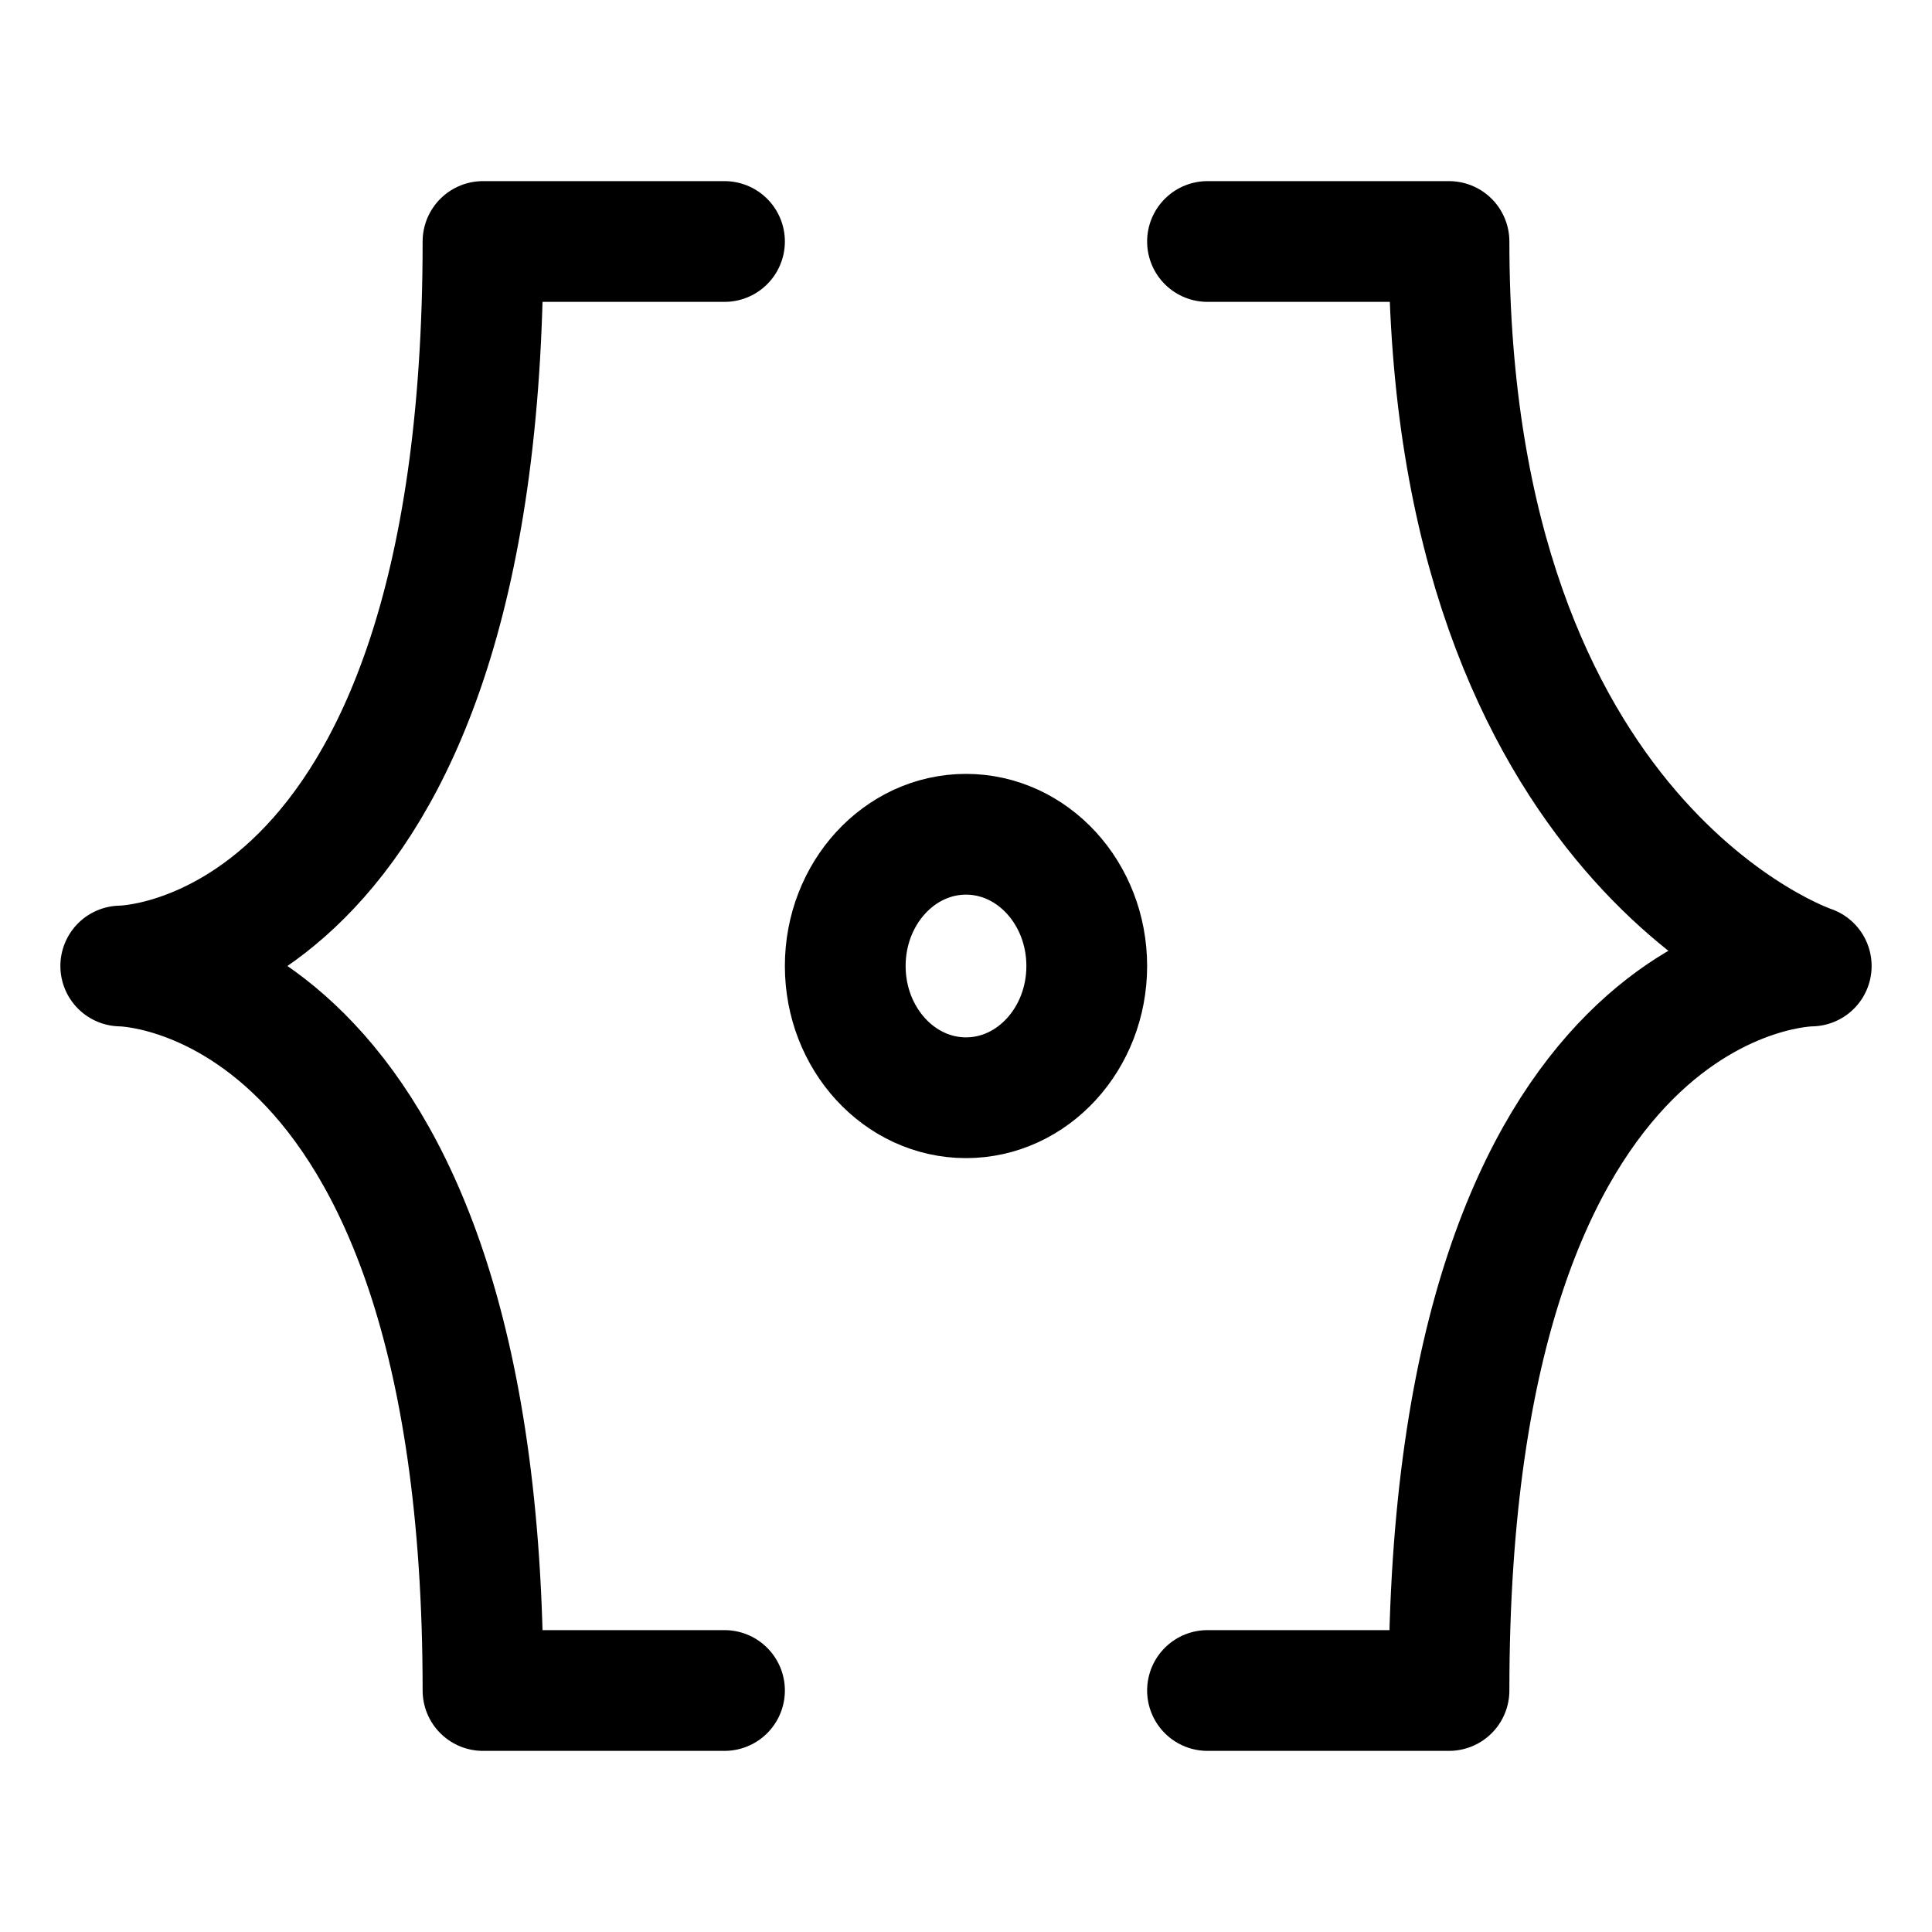
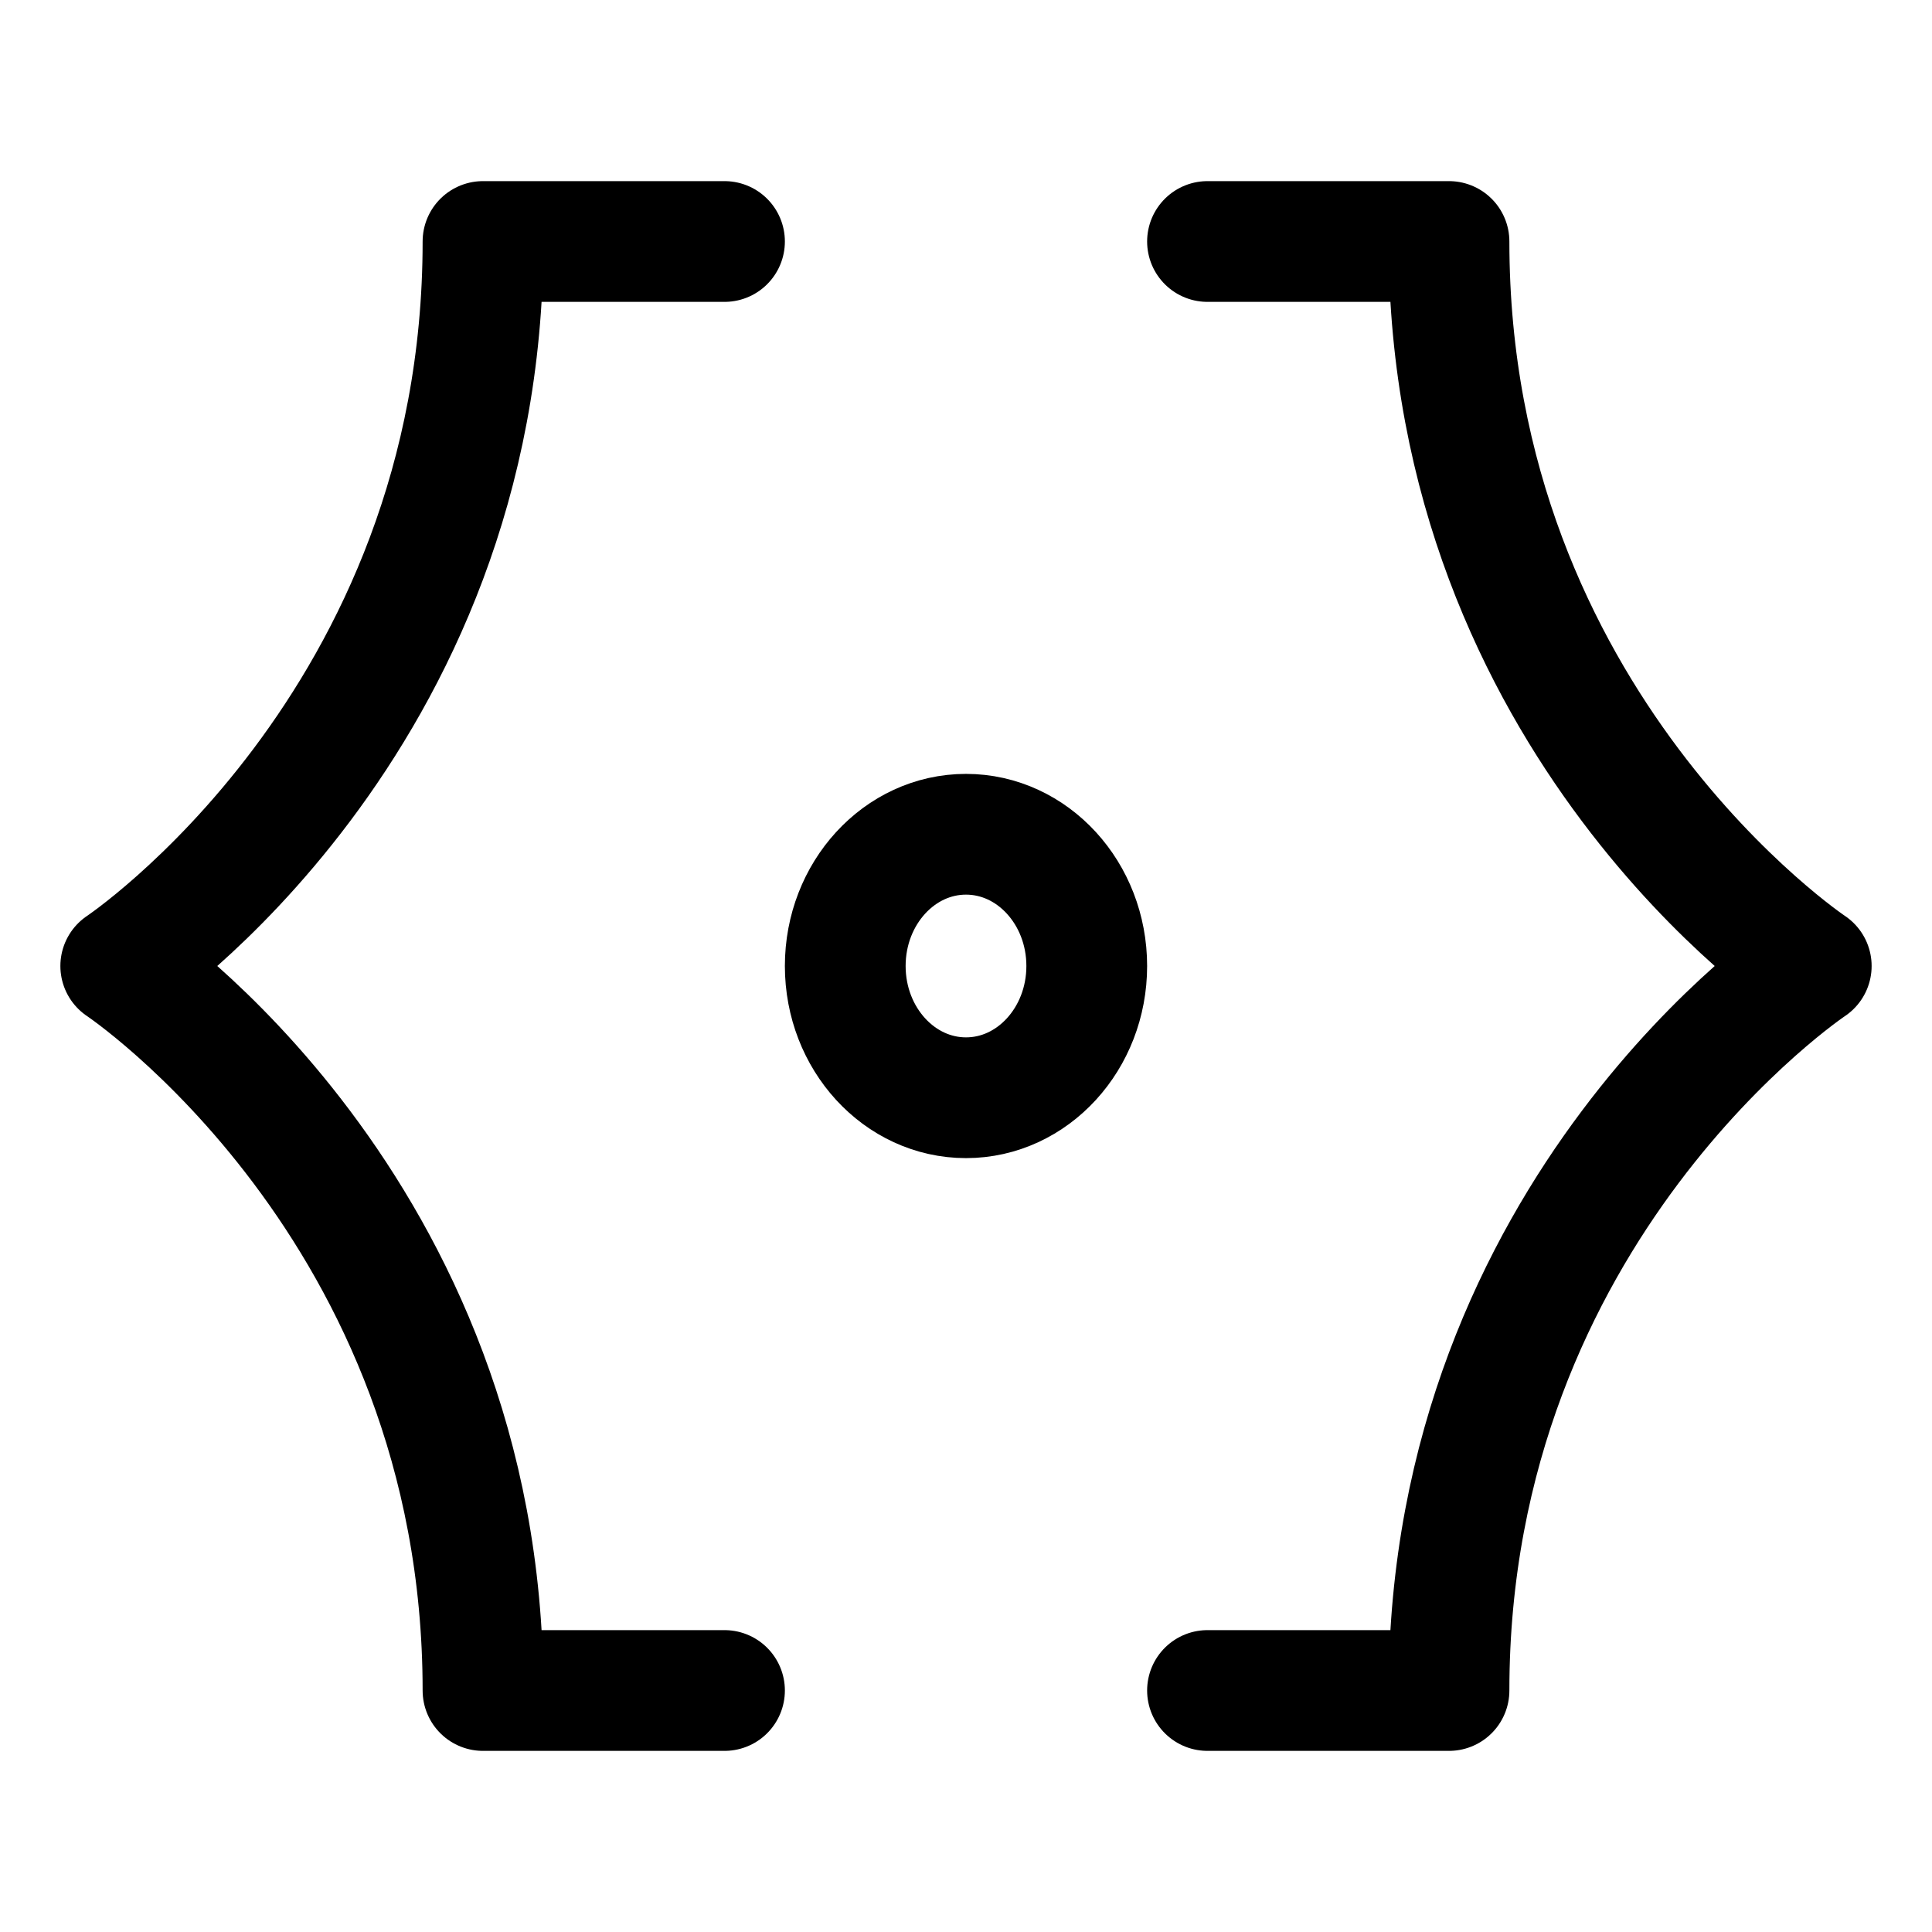
<svg xmlns="http://www.w3.org/2000/svg" width="16" height="16" viewBox="0 0 16 16" fill="none">
-   <path d="M6 2H4C4 8 1 8 1 8C1 8 4 8 4 14H6M10 2H12C12 7 15 8 15 8C15 8 12 8 12 14H10M9 8C9 8.602 8.552 9.091 8 9.091C7.448 9.091 7 8.602 7 8C7 7.398 7.448 6.909 8 6.909C8.552 6.909 9 7.398 9 8Z" stroke="black" stroke-linecap="round" stroke-linejoin="round" />
+   <path d="M6 2H4C4 6 1 8 1 8C1 8 4 10 4 14H6M10 2H12C12 6 15 8 15 8C15 8 12 10 12 14H10M9 8C9 8.602 8.552 9.091 8 9.091C7.448 9.091 7 8.602 7 8C7 7.398 7.448 6.909 8 6.909C8.552 6.909 9 7.398 9 8Z" stroke="black" stroke-linecap="round" stroke-linejoin="round" />
</svg>
